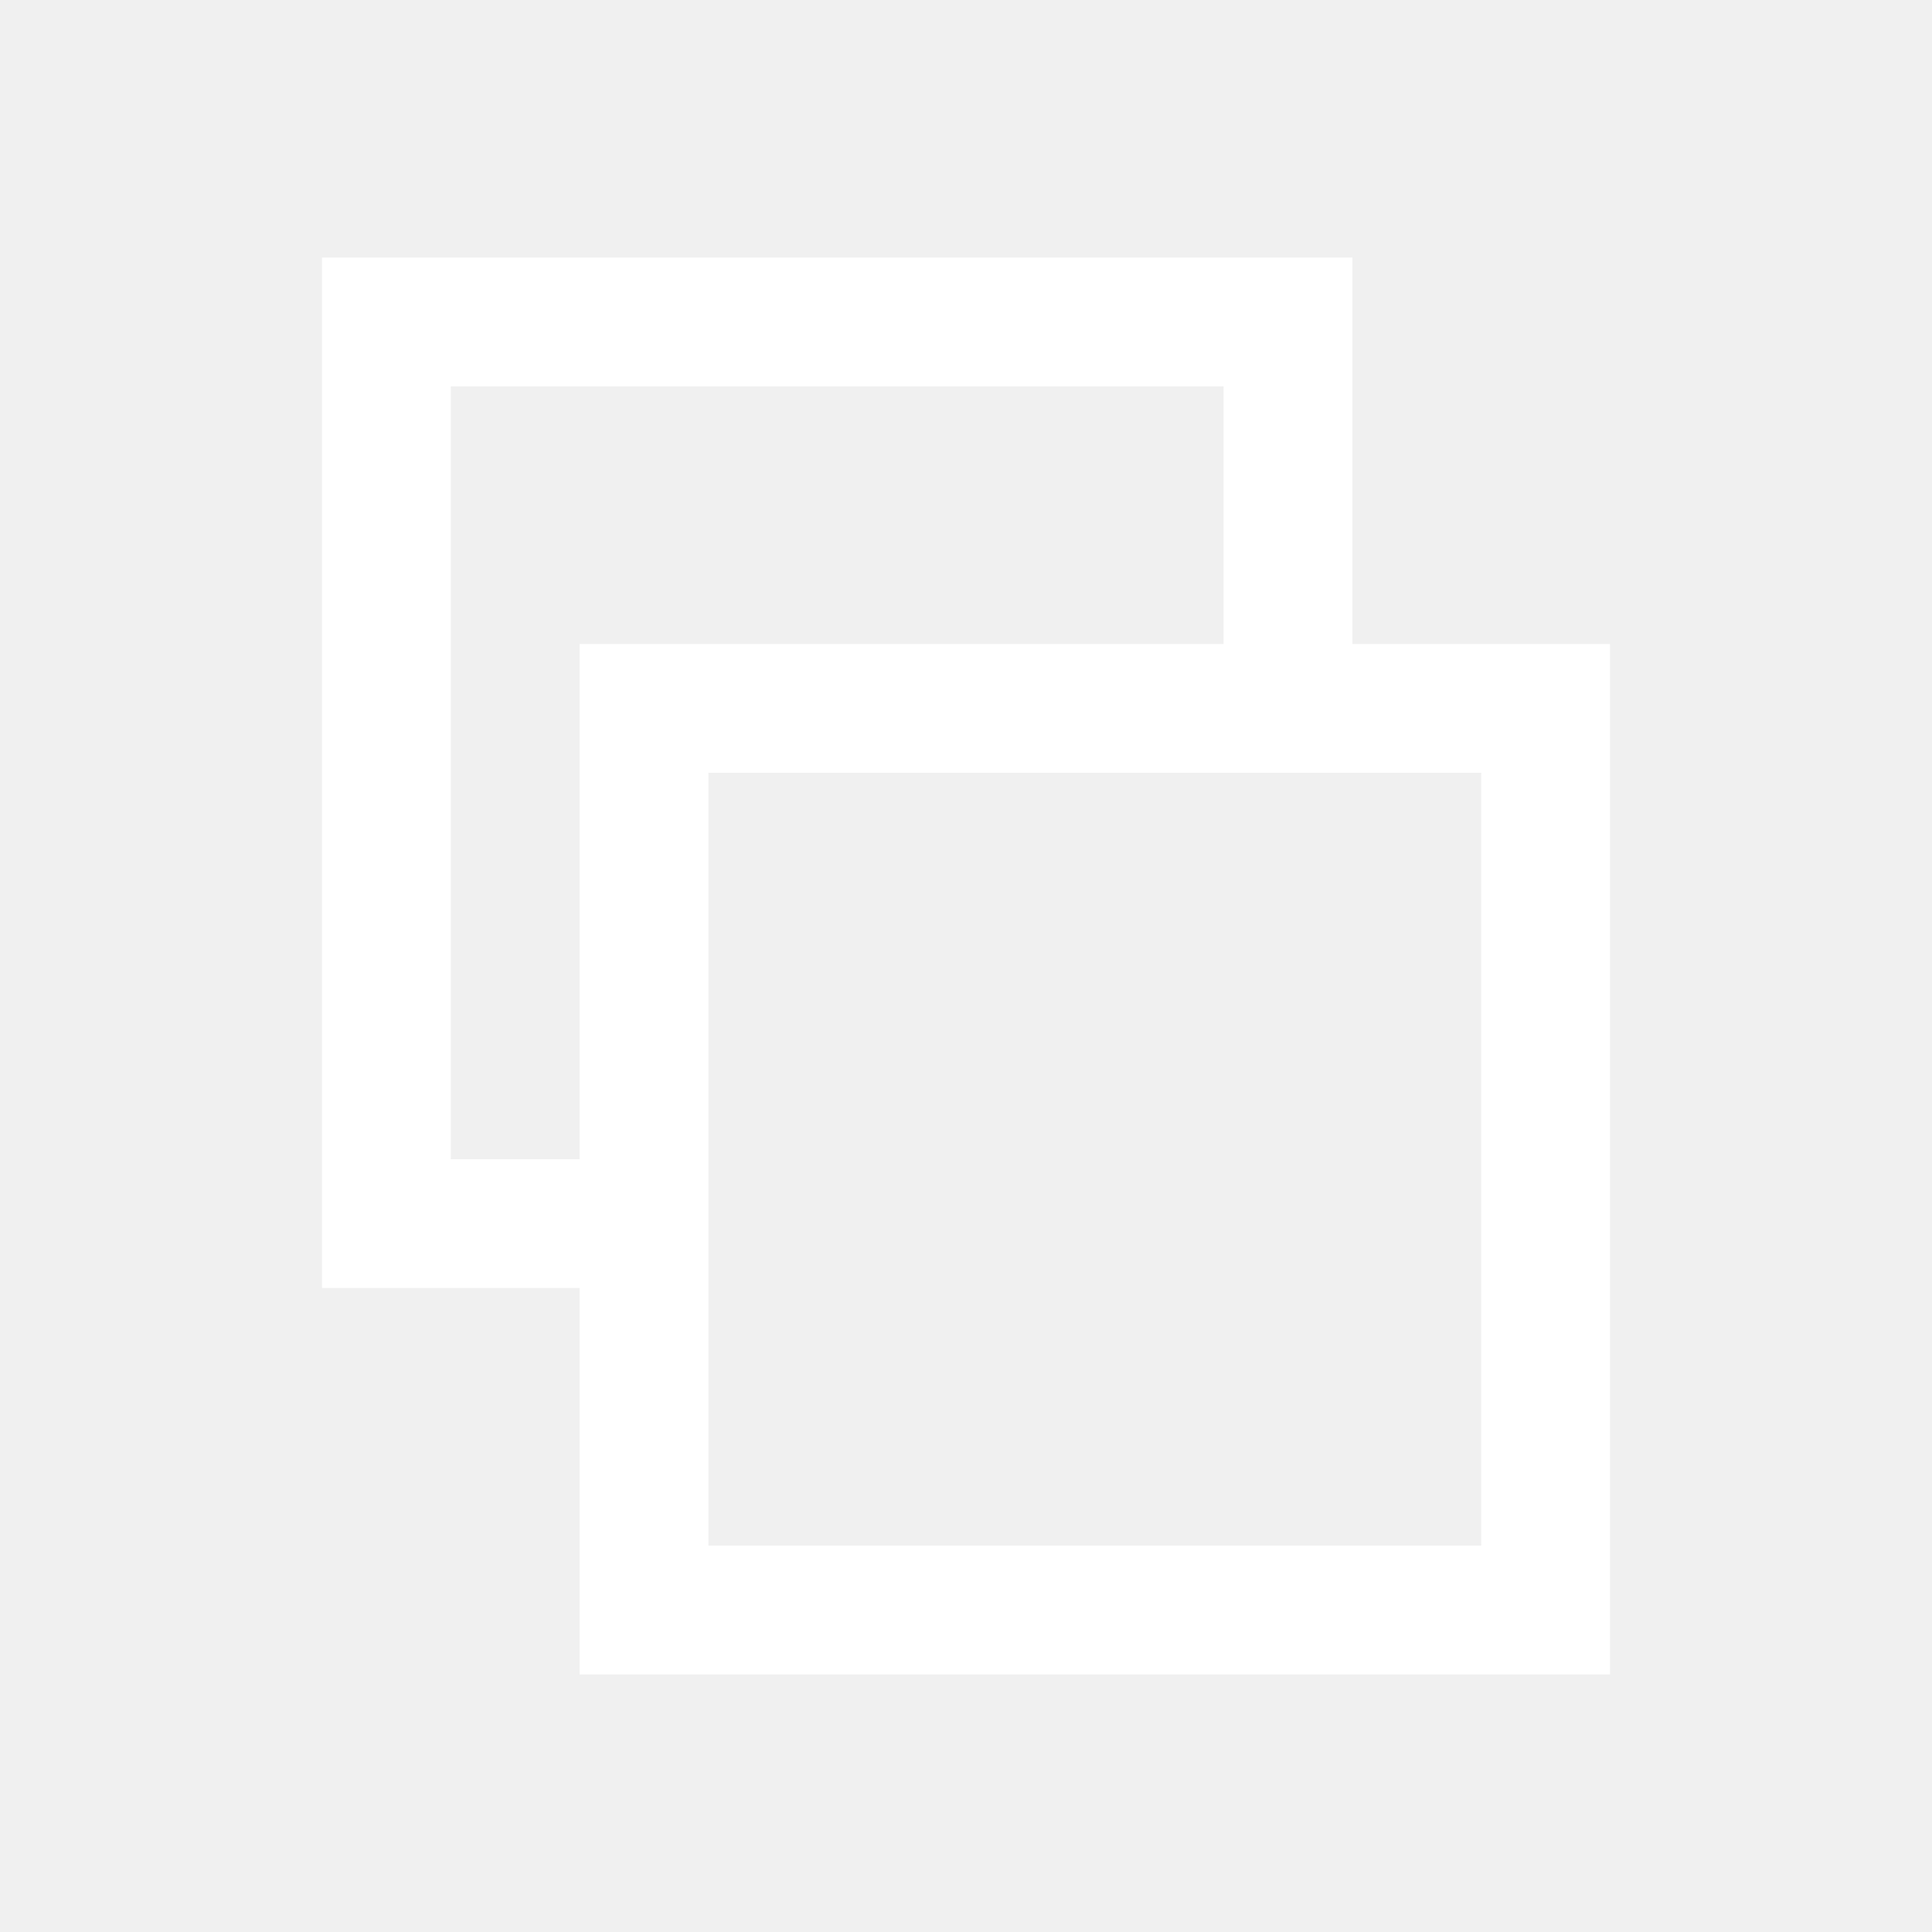
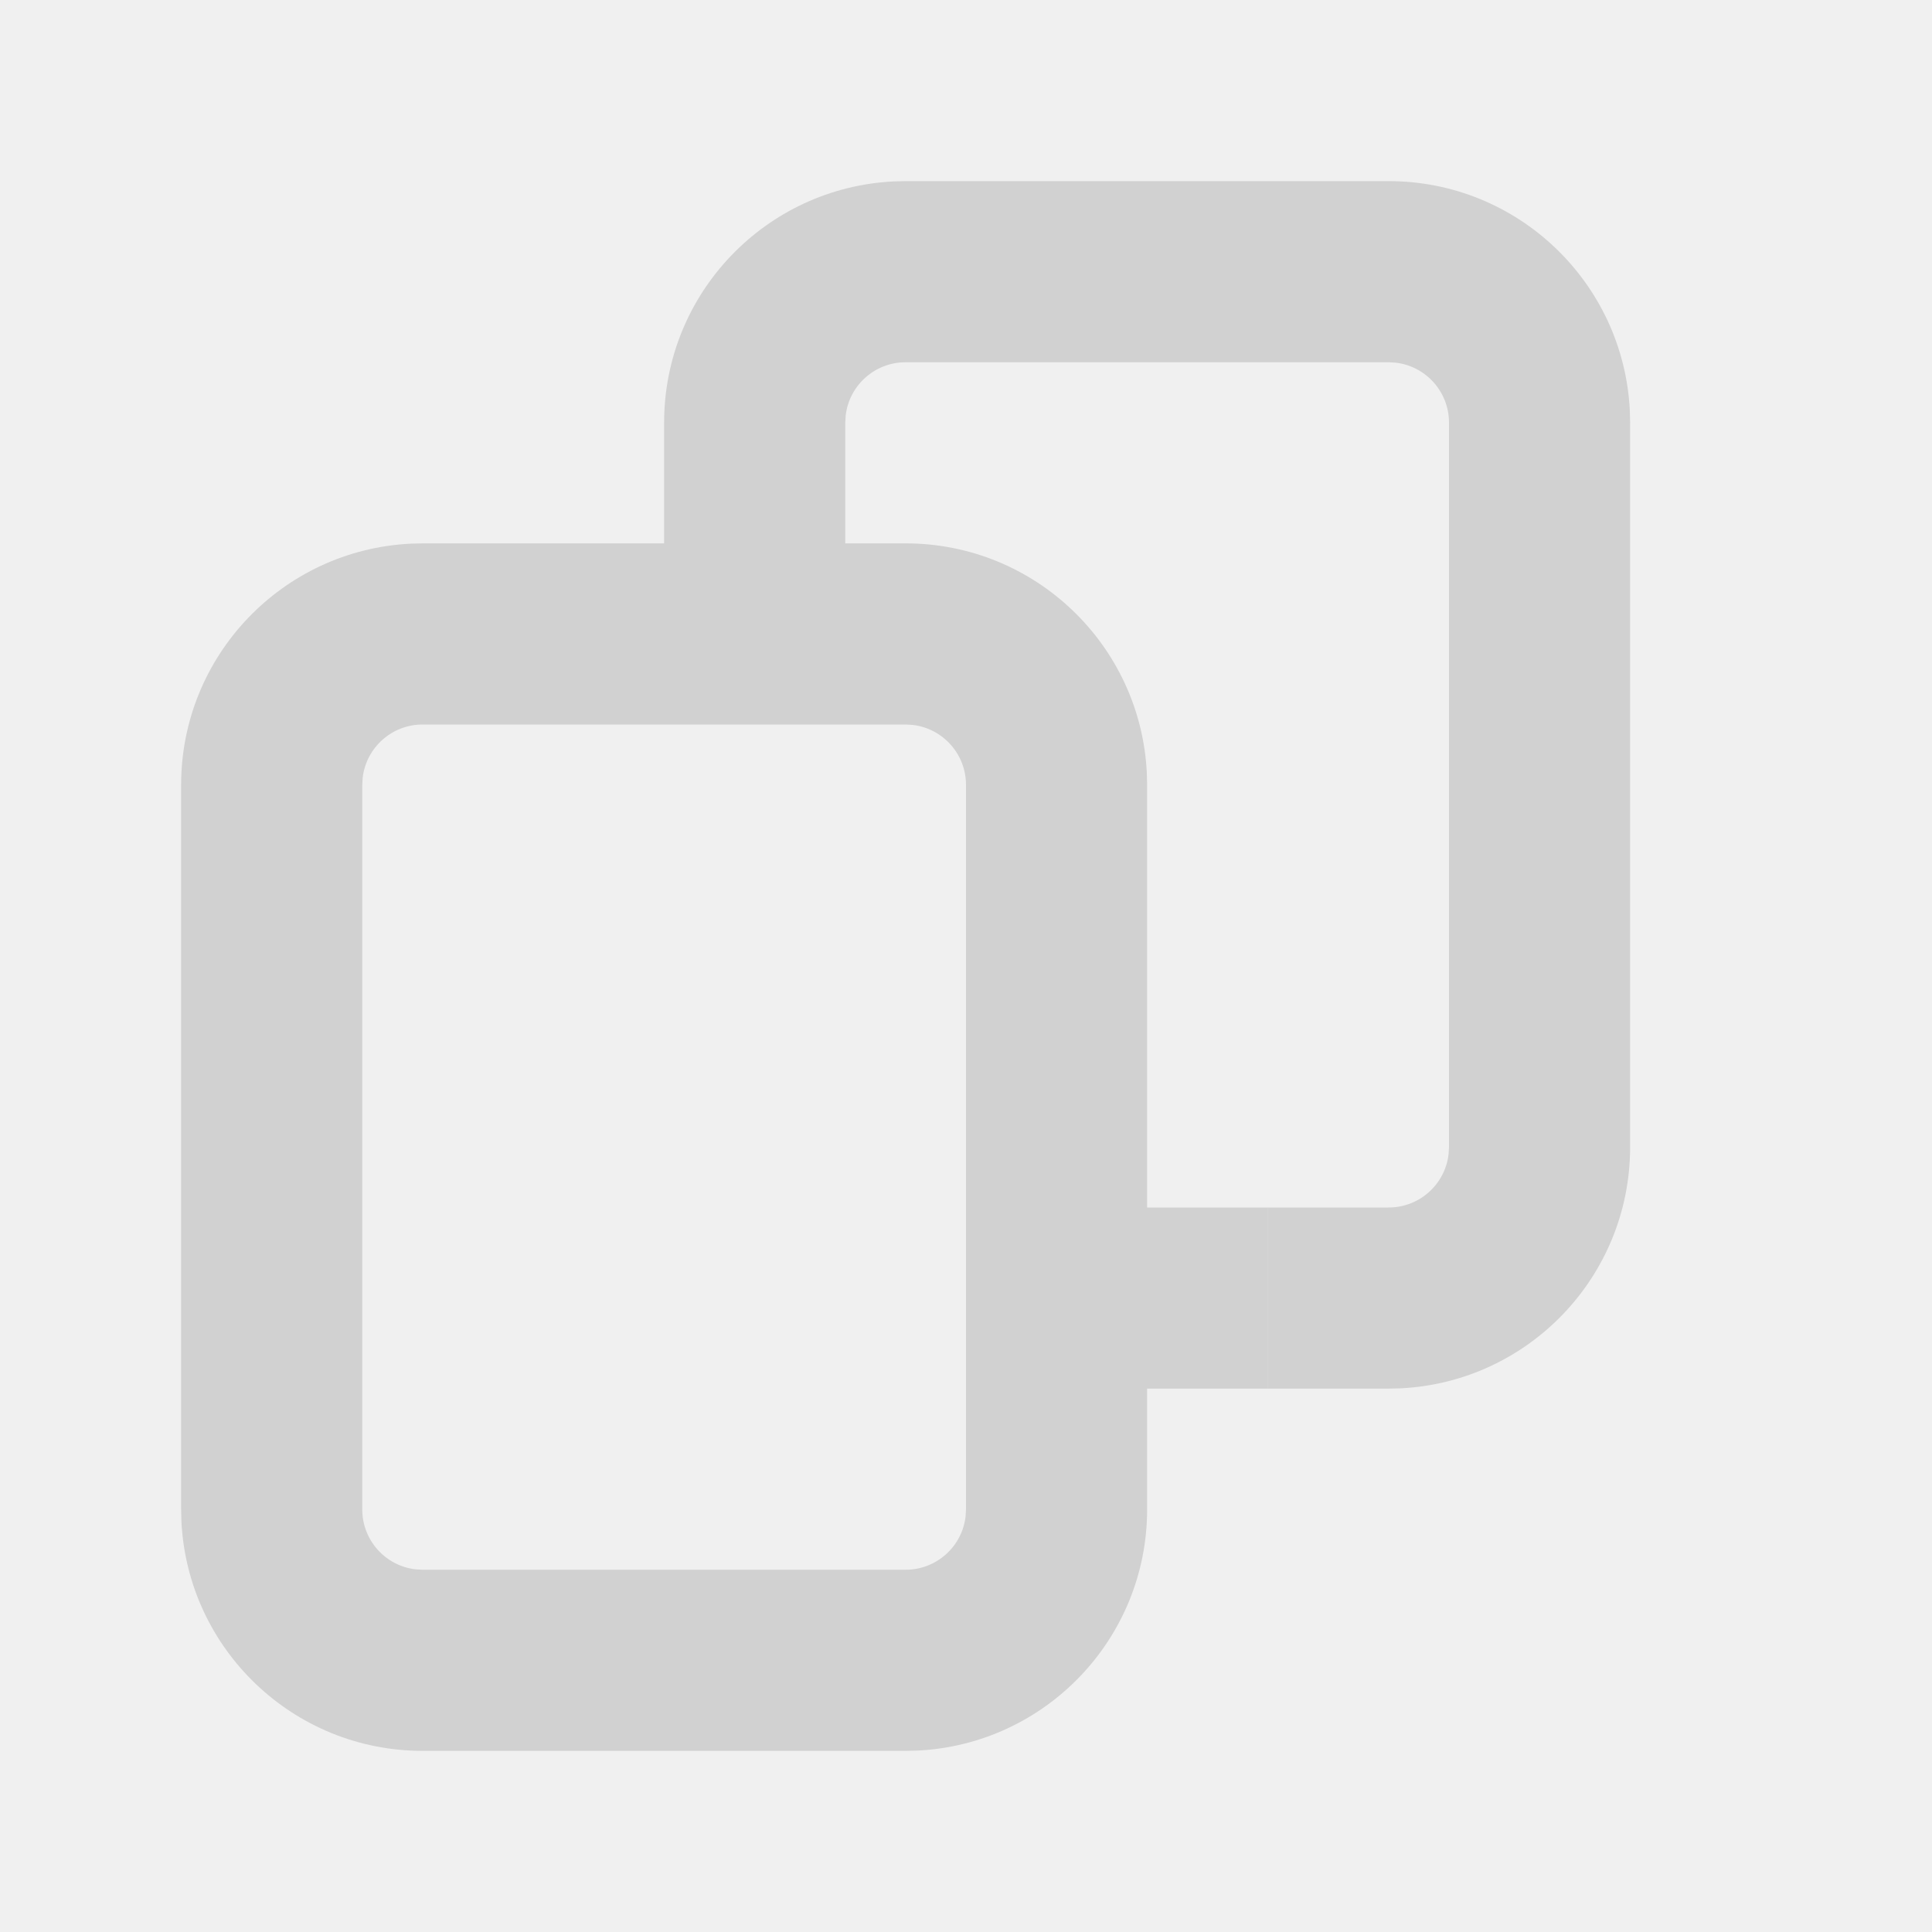
- <svg xmlns="http://www.w3.org/2000/svg" width="30px" height="30px" viewBox="0 0 30 30" version="1.1">
-   <g id="01-icon/30px/深色/复制" stroke="none" stroke-width="1" fill="none" fill-rule="evenodd">
-     <path d="M25,10 L25,26 L9,26 L9,20 L5,20 L5,4 L21,4 L21,10 L25,10 Z M23,12 L11,12 L11,24 L23,24 L23,12 Z M19,6 L7,6 L7,18 L9,18 L9,10 L19,10 L19,6 Z" id="Combined-Shape" fill="#FFFFFF" />
-   </g>
+ <svg xmlns="http://www.w3.org/2000/svg" width="32" height="32" viewBox="0 0 32 32">
+   <path fill="#D1D1D1" fill-rule="evenodd" d="M15,9 C17.142,9 18.891,10.684 18.995,12.8 L19,13 L19,25 C19,27.142 17.316,28.891 15.2,28.995 L15,29 L7,29 C4.858,29 3.109,27.316 3.005,25.2 L3,25 L3,13 C3,10.858 4.684,9.109 6.8,9.005 L7,9 L15,9 Z M15,12 L7,12 C6.487,12 6.064,12.386 6.007,12.883 L6,13 L6,25 C6,25.513 6.386,25.936 6.883,25.993 L7,26 L15,26 C15.513,26 15.936,25.614 15.993,25.117 L16,25 L16,13 C16,12.487 15.614,12.064 15.117,12.007 L15,12 Z M23,3 C25.142,3 26.891,4.684 26.995,6.8 L27,7 L27,19 C27,21.142 25.316,22.891 23.2,22.995 L23,23 L20.999,23 L20.999,20 L23,20 C23.513,20 23.936,19.614 23.993,19.117 L24,19 L24,7 C24,6.487 23.614,6.064 23.117,6.007 L23,6 L15,6 C14.487,6 14.064,6.386 14.007,6.883 L14,7 L11,7 C11,4.858 12.684,3.109 14.8,3.005 L15,3 L23,3 Z M11,7 L14,7 L14,9 L11,9 L11,7 Z M19,20 L21,20 L21,23 L19,23 L19,20 Z" />
</svg>
